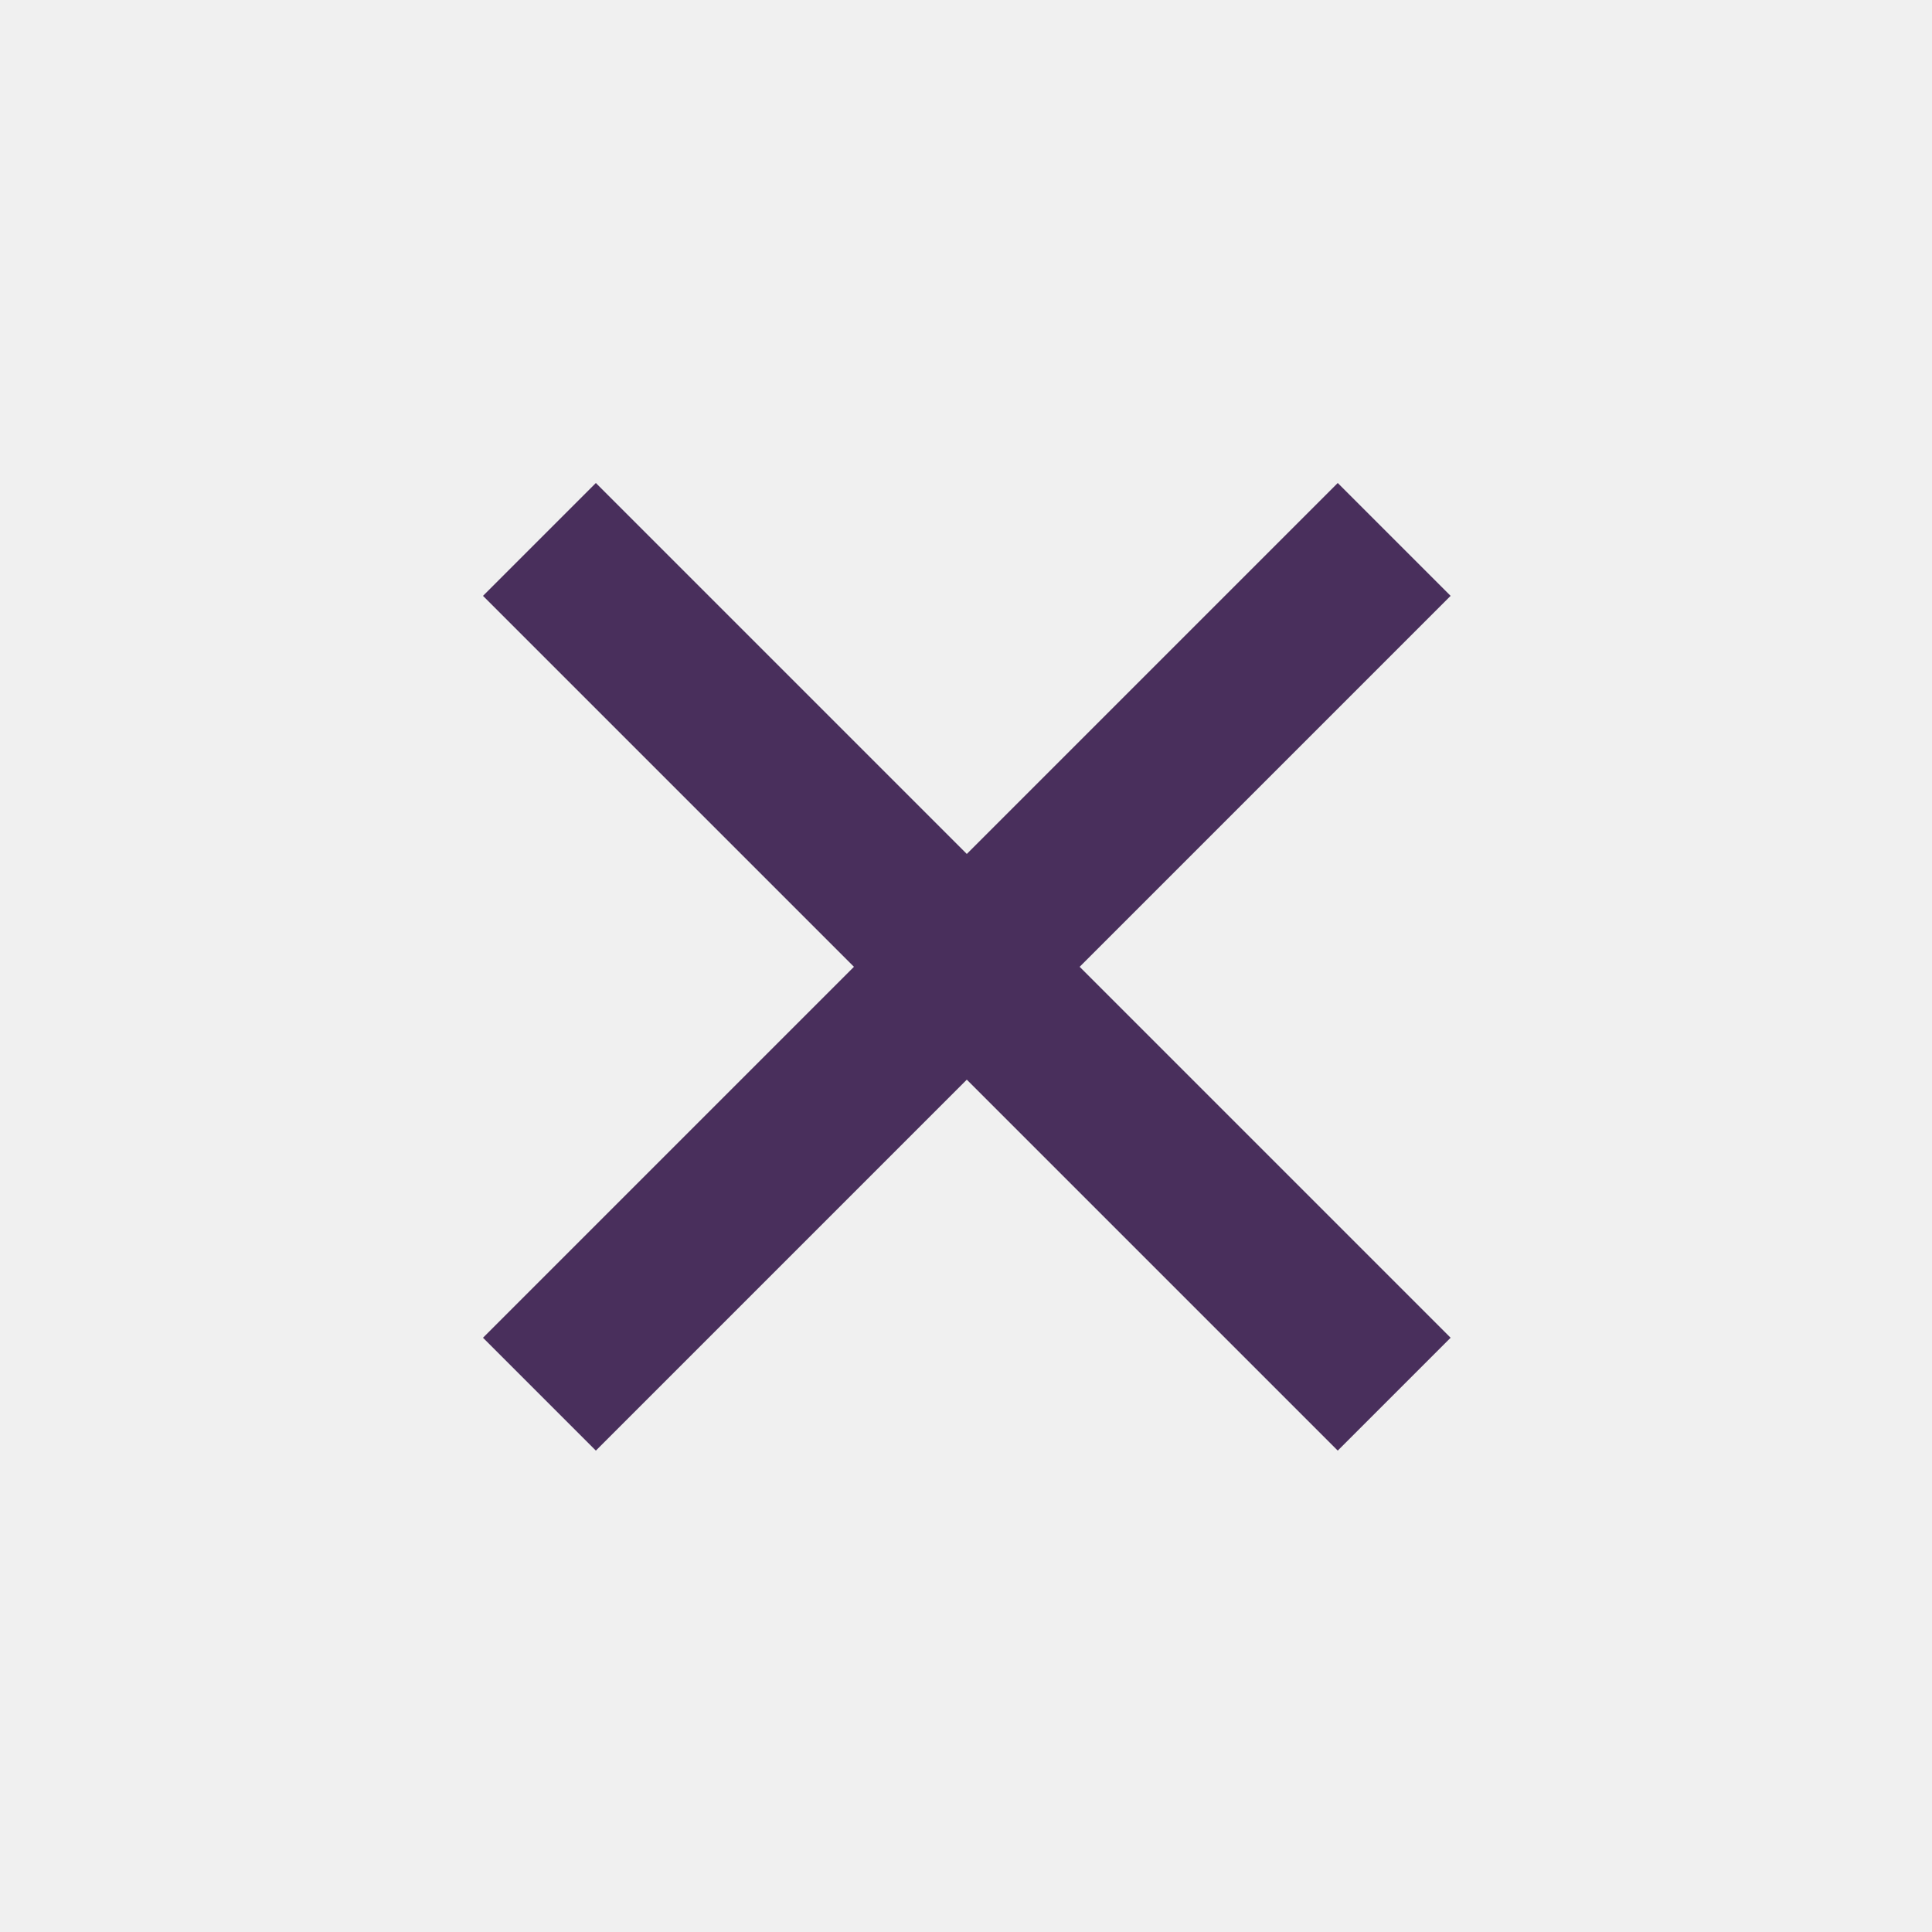
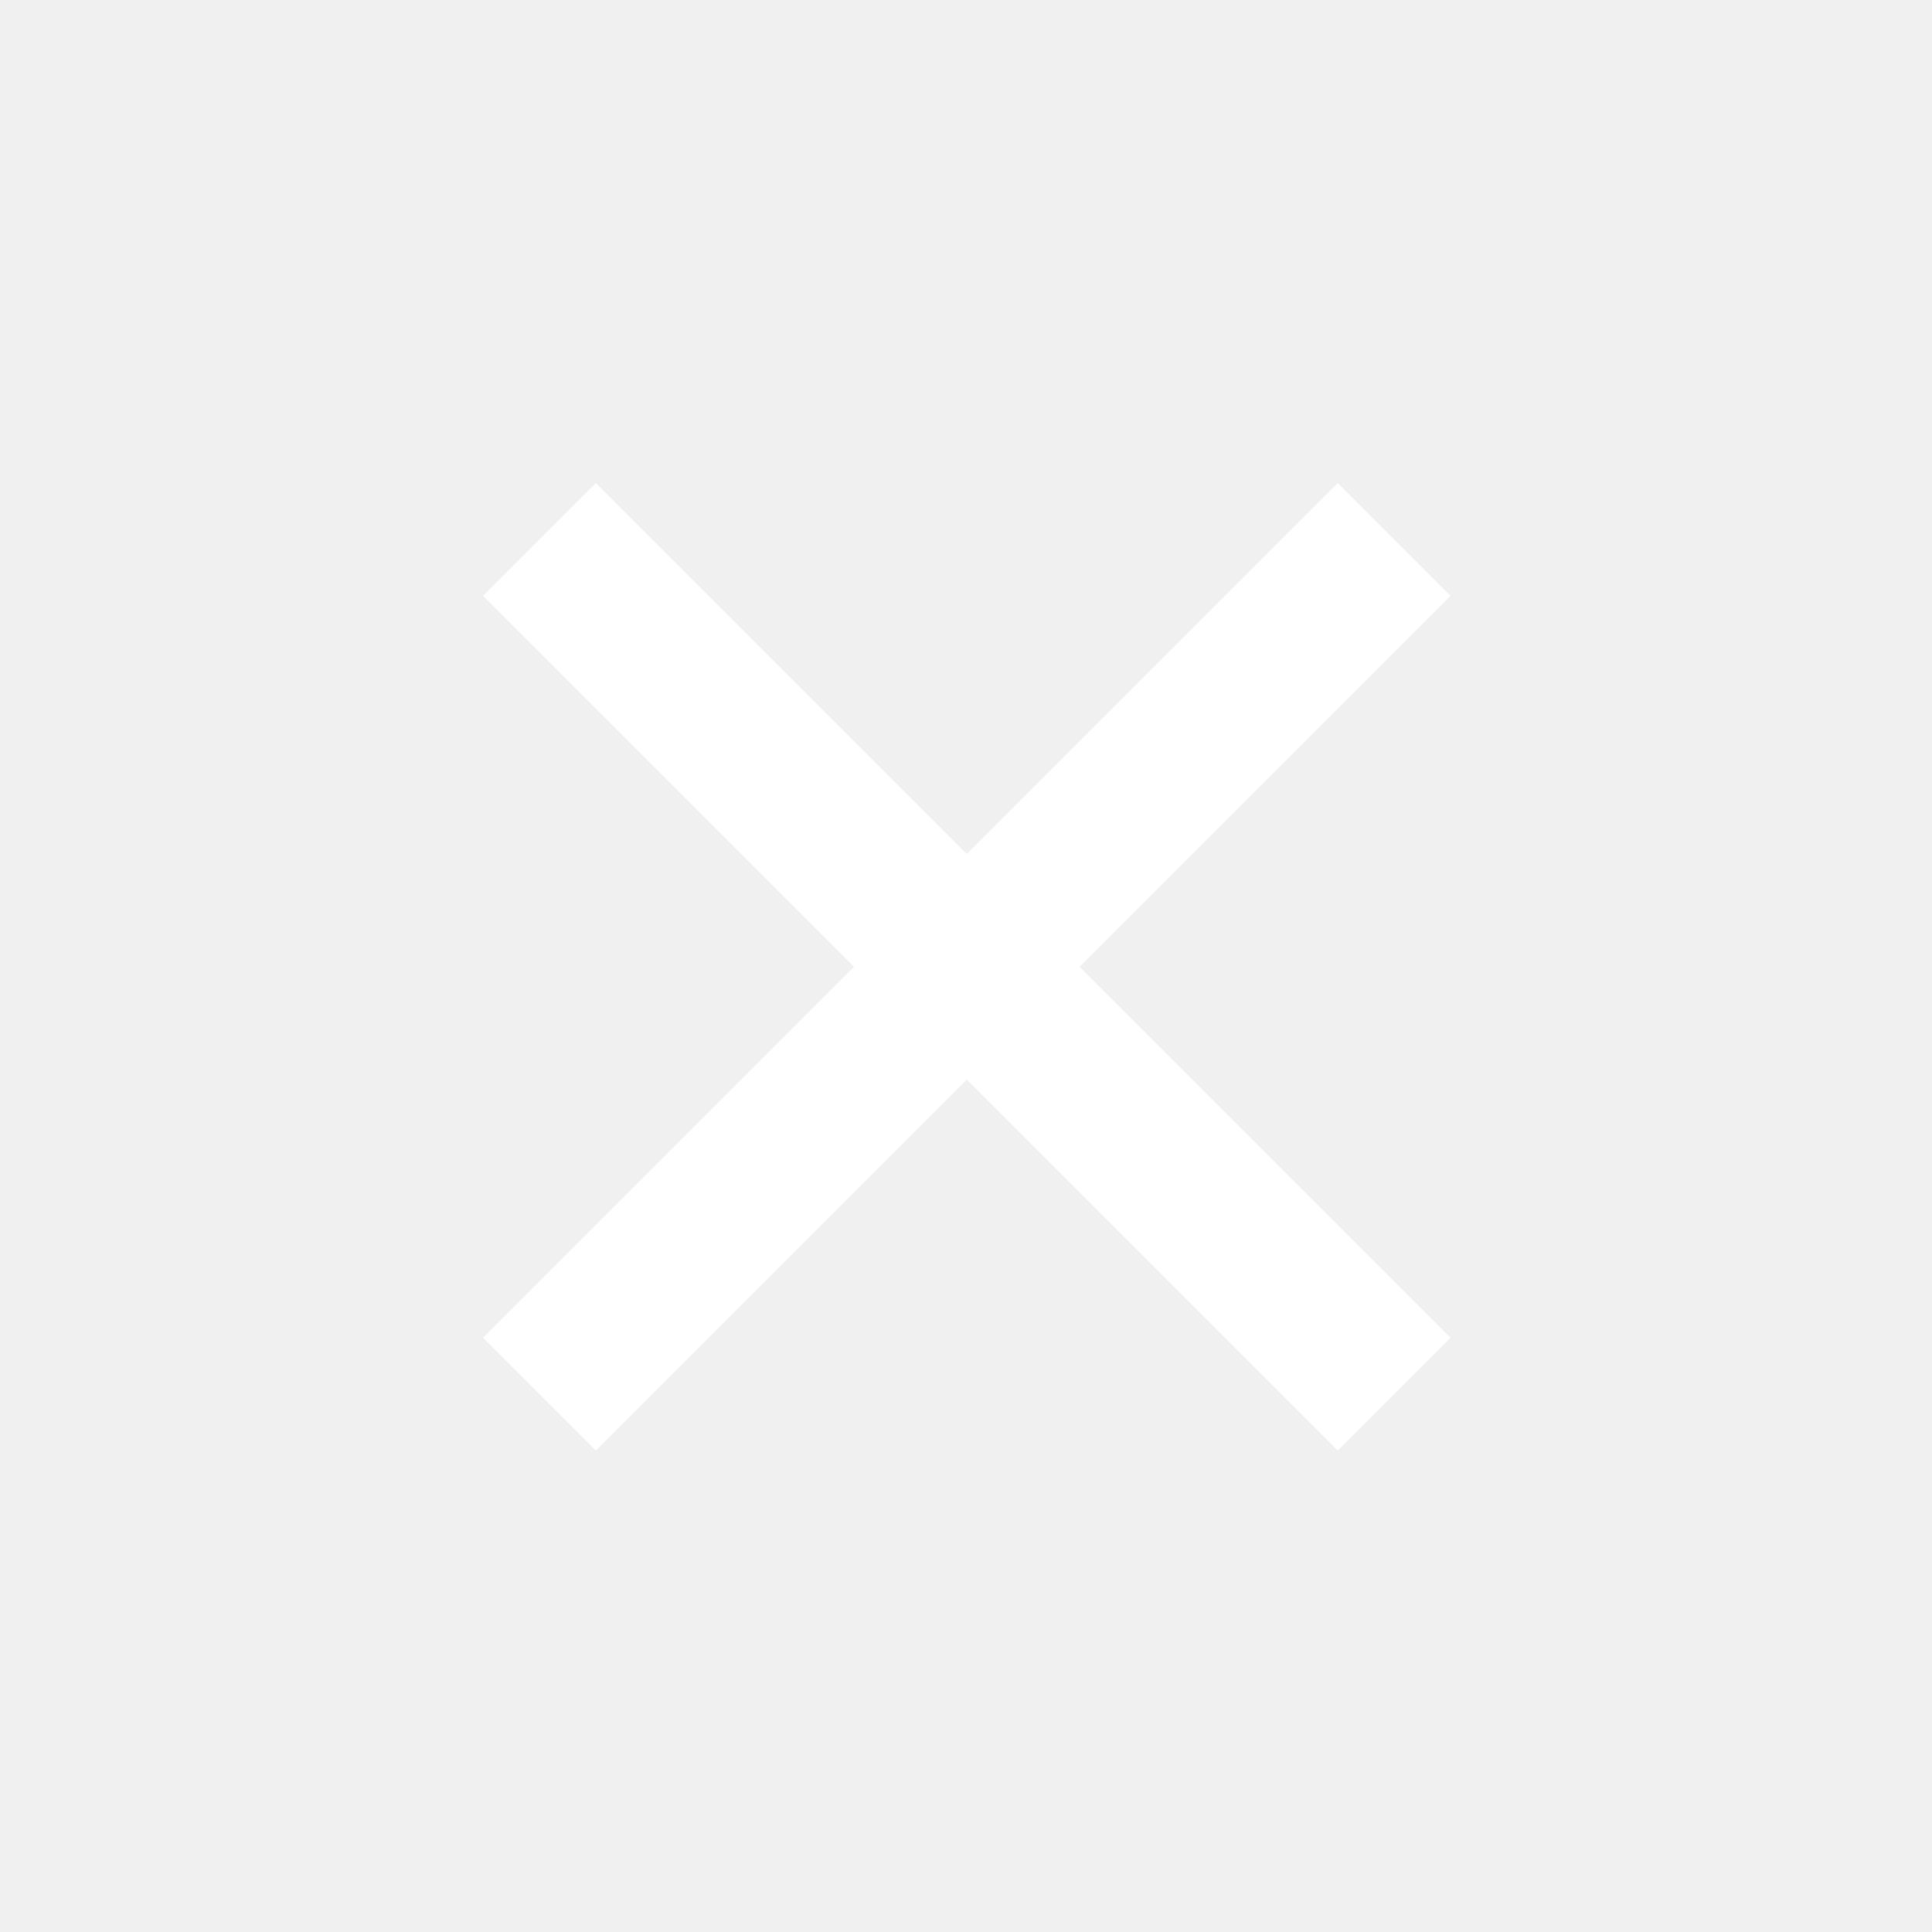
<svg xmlns="http://www.w3.org/2000/svg" xmlns:xlink="http://www.w3.org/1999/xlink" width="24" height="24" viewBox="0 0 24 24">
  <defs>
    <polygon id="close-small-a" points="12.01 10.608 16.618 6 18.02 7.402 13.412 12.01 18.02 16.618 16.618 18.02 12.01 13.412 7.402 18.02 6 16.618 10.608 12.01 6 7.402 7.402 6" />
  </defs>
-   <use fill="#492F5C" fill-rule="evenodd" xlink:href="#close-small-a" />
+   <use fill="#FFFFFF" fill-rule="evenodd" xlink:href="#close-small-a" />
</svg>
